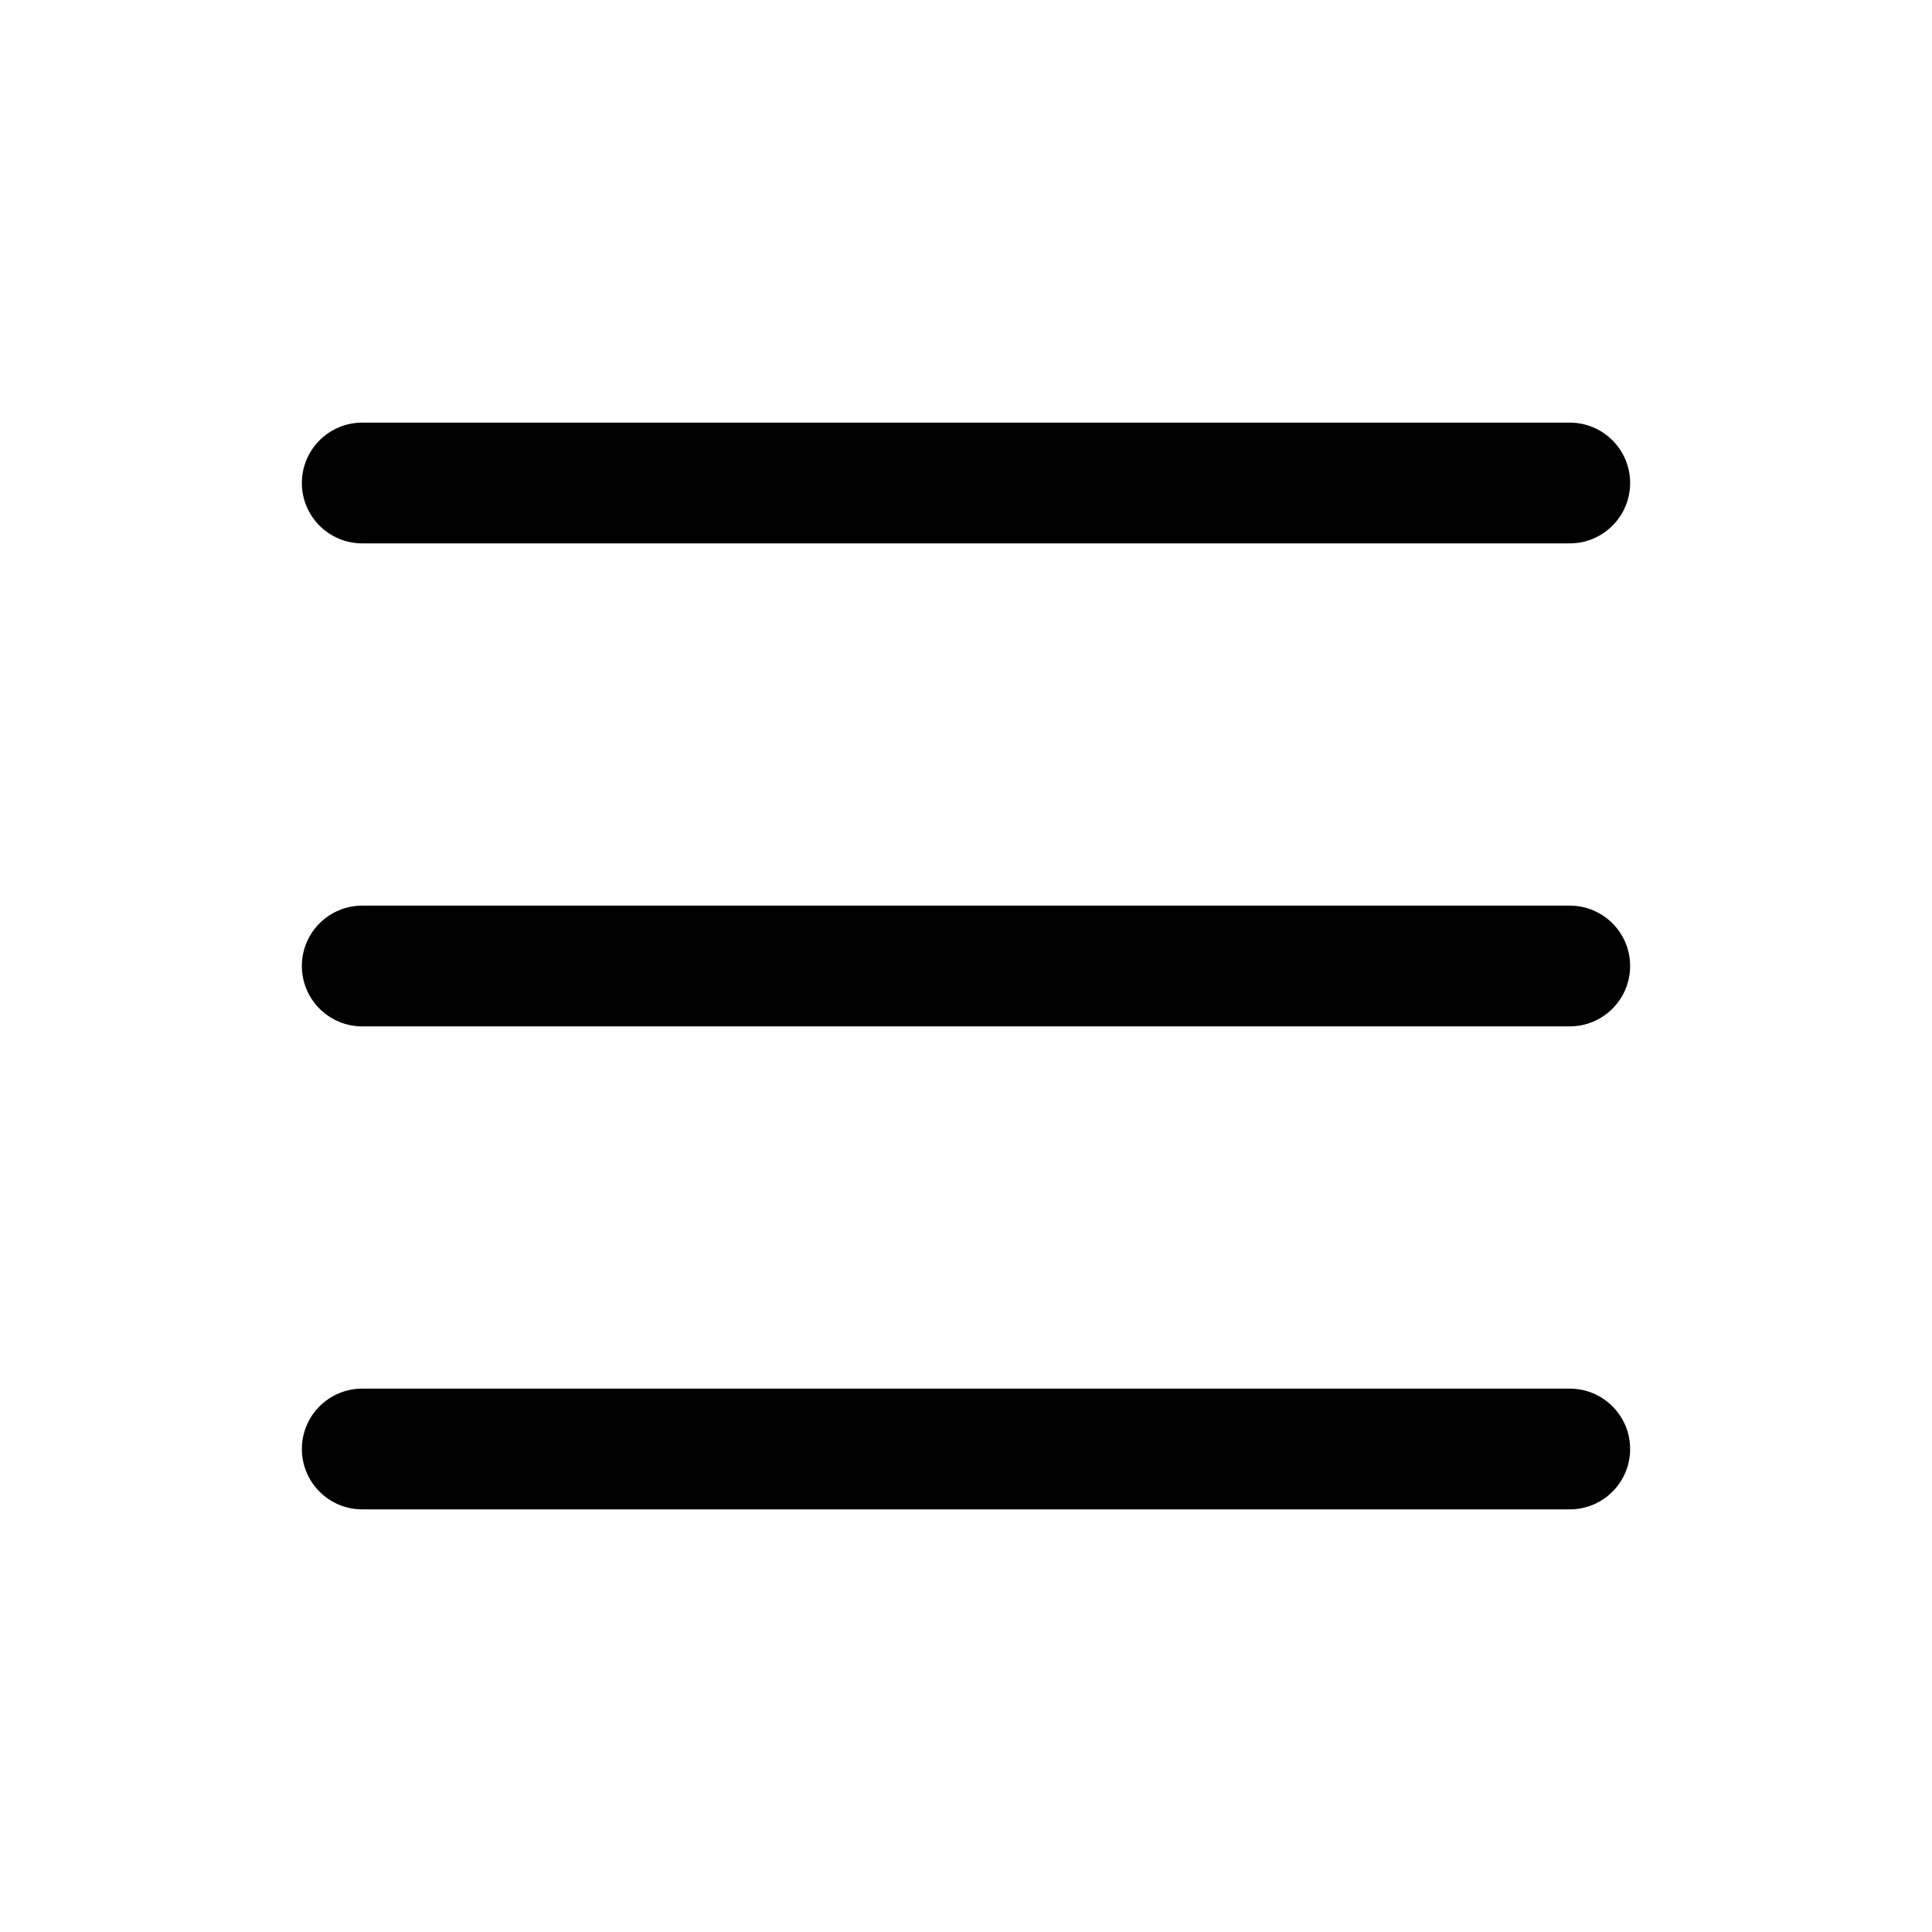
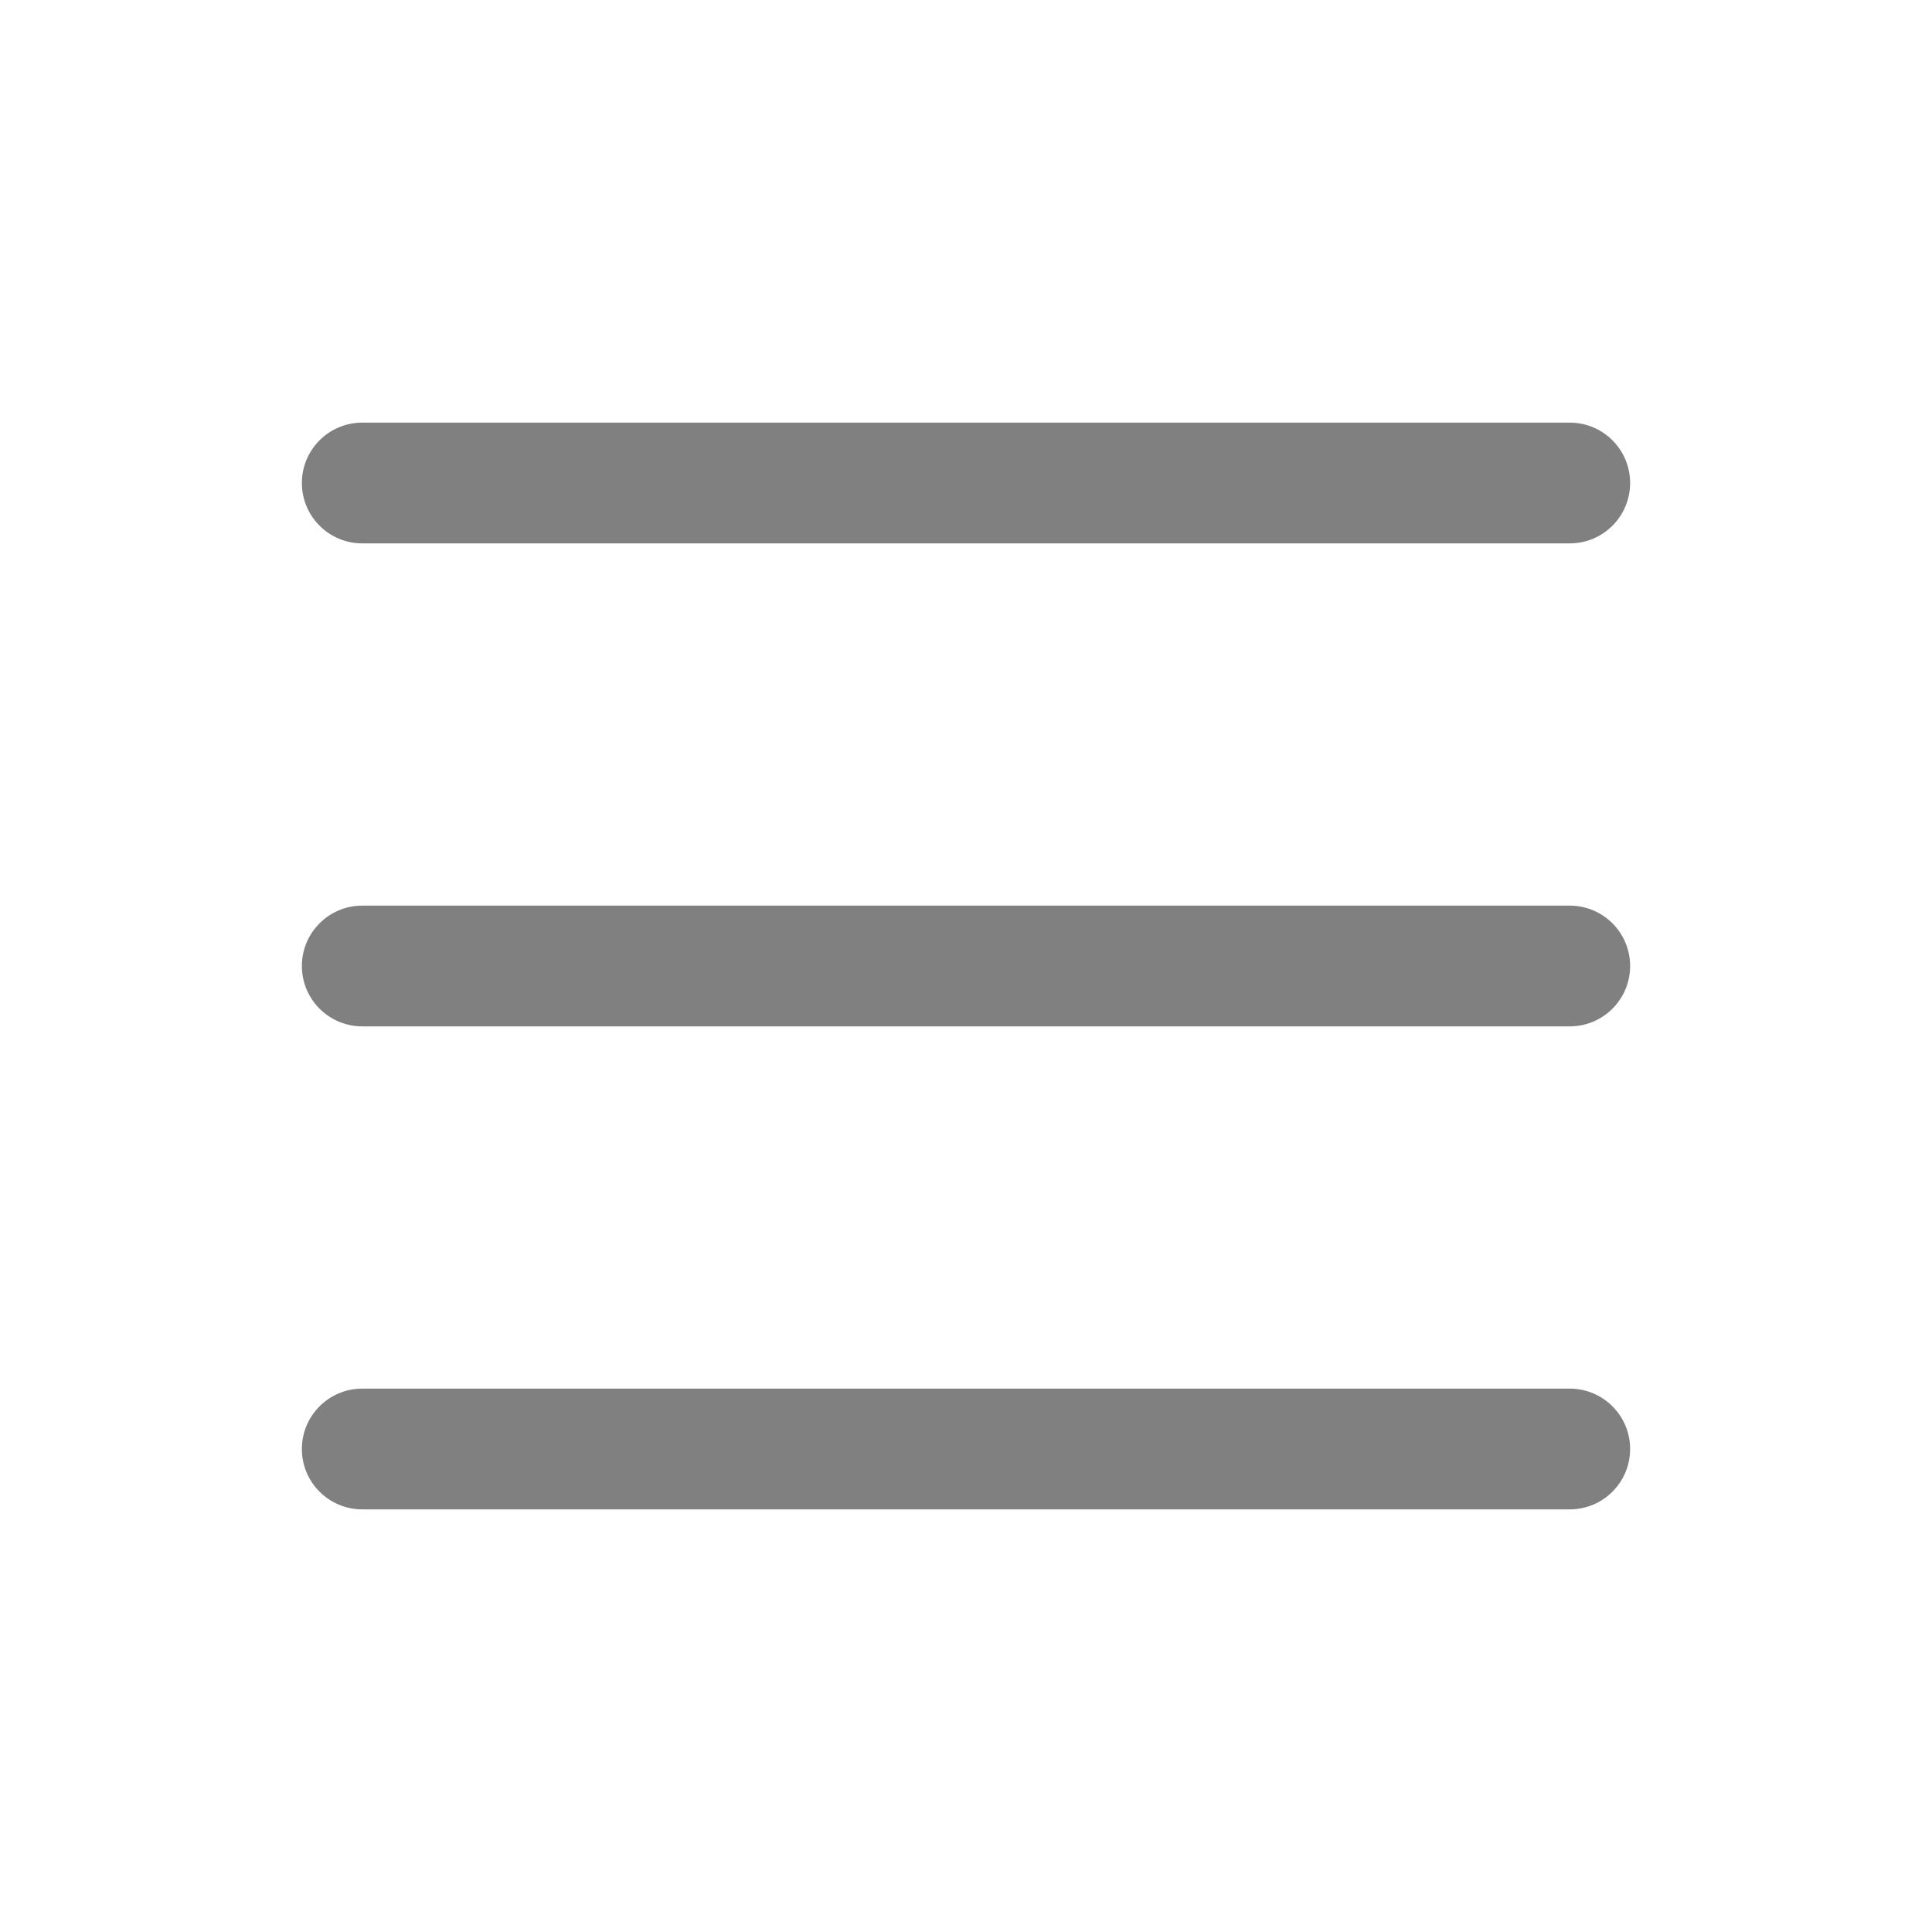
- <svg xmlns="http://www.w3.org/2000/svg" width="16" height="16" fill="currentColor" class="bi bi-list" viewBox="0 0 16 16">
+ <svg xmlns="http://www.w3.org/2000/svg" width="16" height="16" fill="gray" class="bi bi-list" viewBox="0 0 16 16">
  <path fill-rule="evenodd" d="M2.5 12a.5.5 0 0 1 .5-.5h10a.5.5 0 0 1 0 1H3a.5.5 0 0 1-.5-.5m0-4a.5.5 0 0 1 .5-.5h10a.5.5 0 0 1 0 1H3a.5.5 0 0 1-.5-.5m0-4a.5.5 0 0 1 .5-.5h10a.5.5 0 0 1 0 1H3a.5.5 0 0 1-.5-.5" />
</svg>
